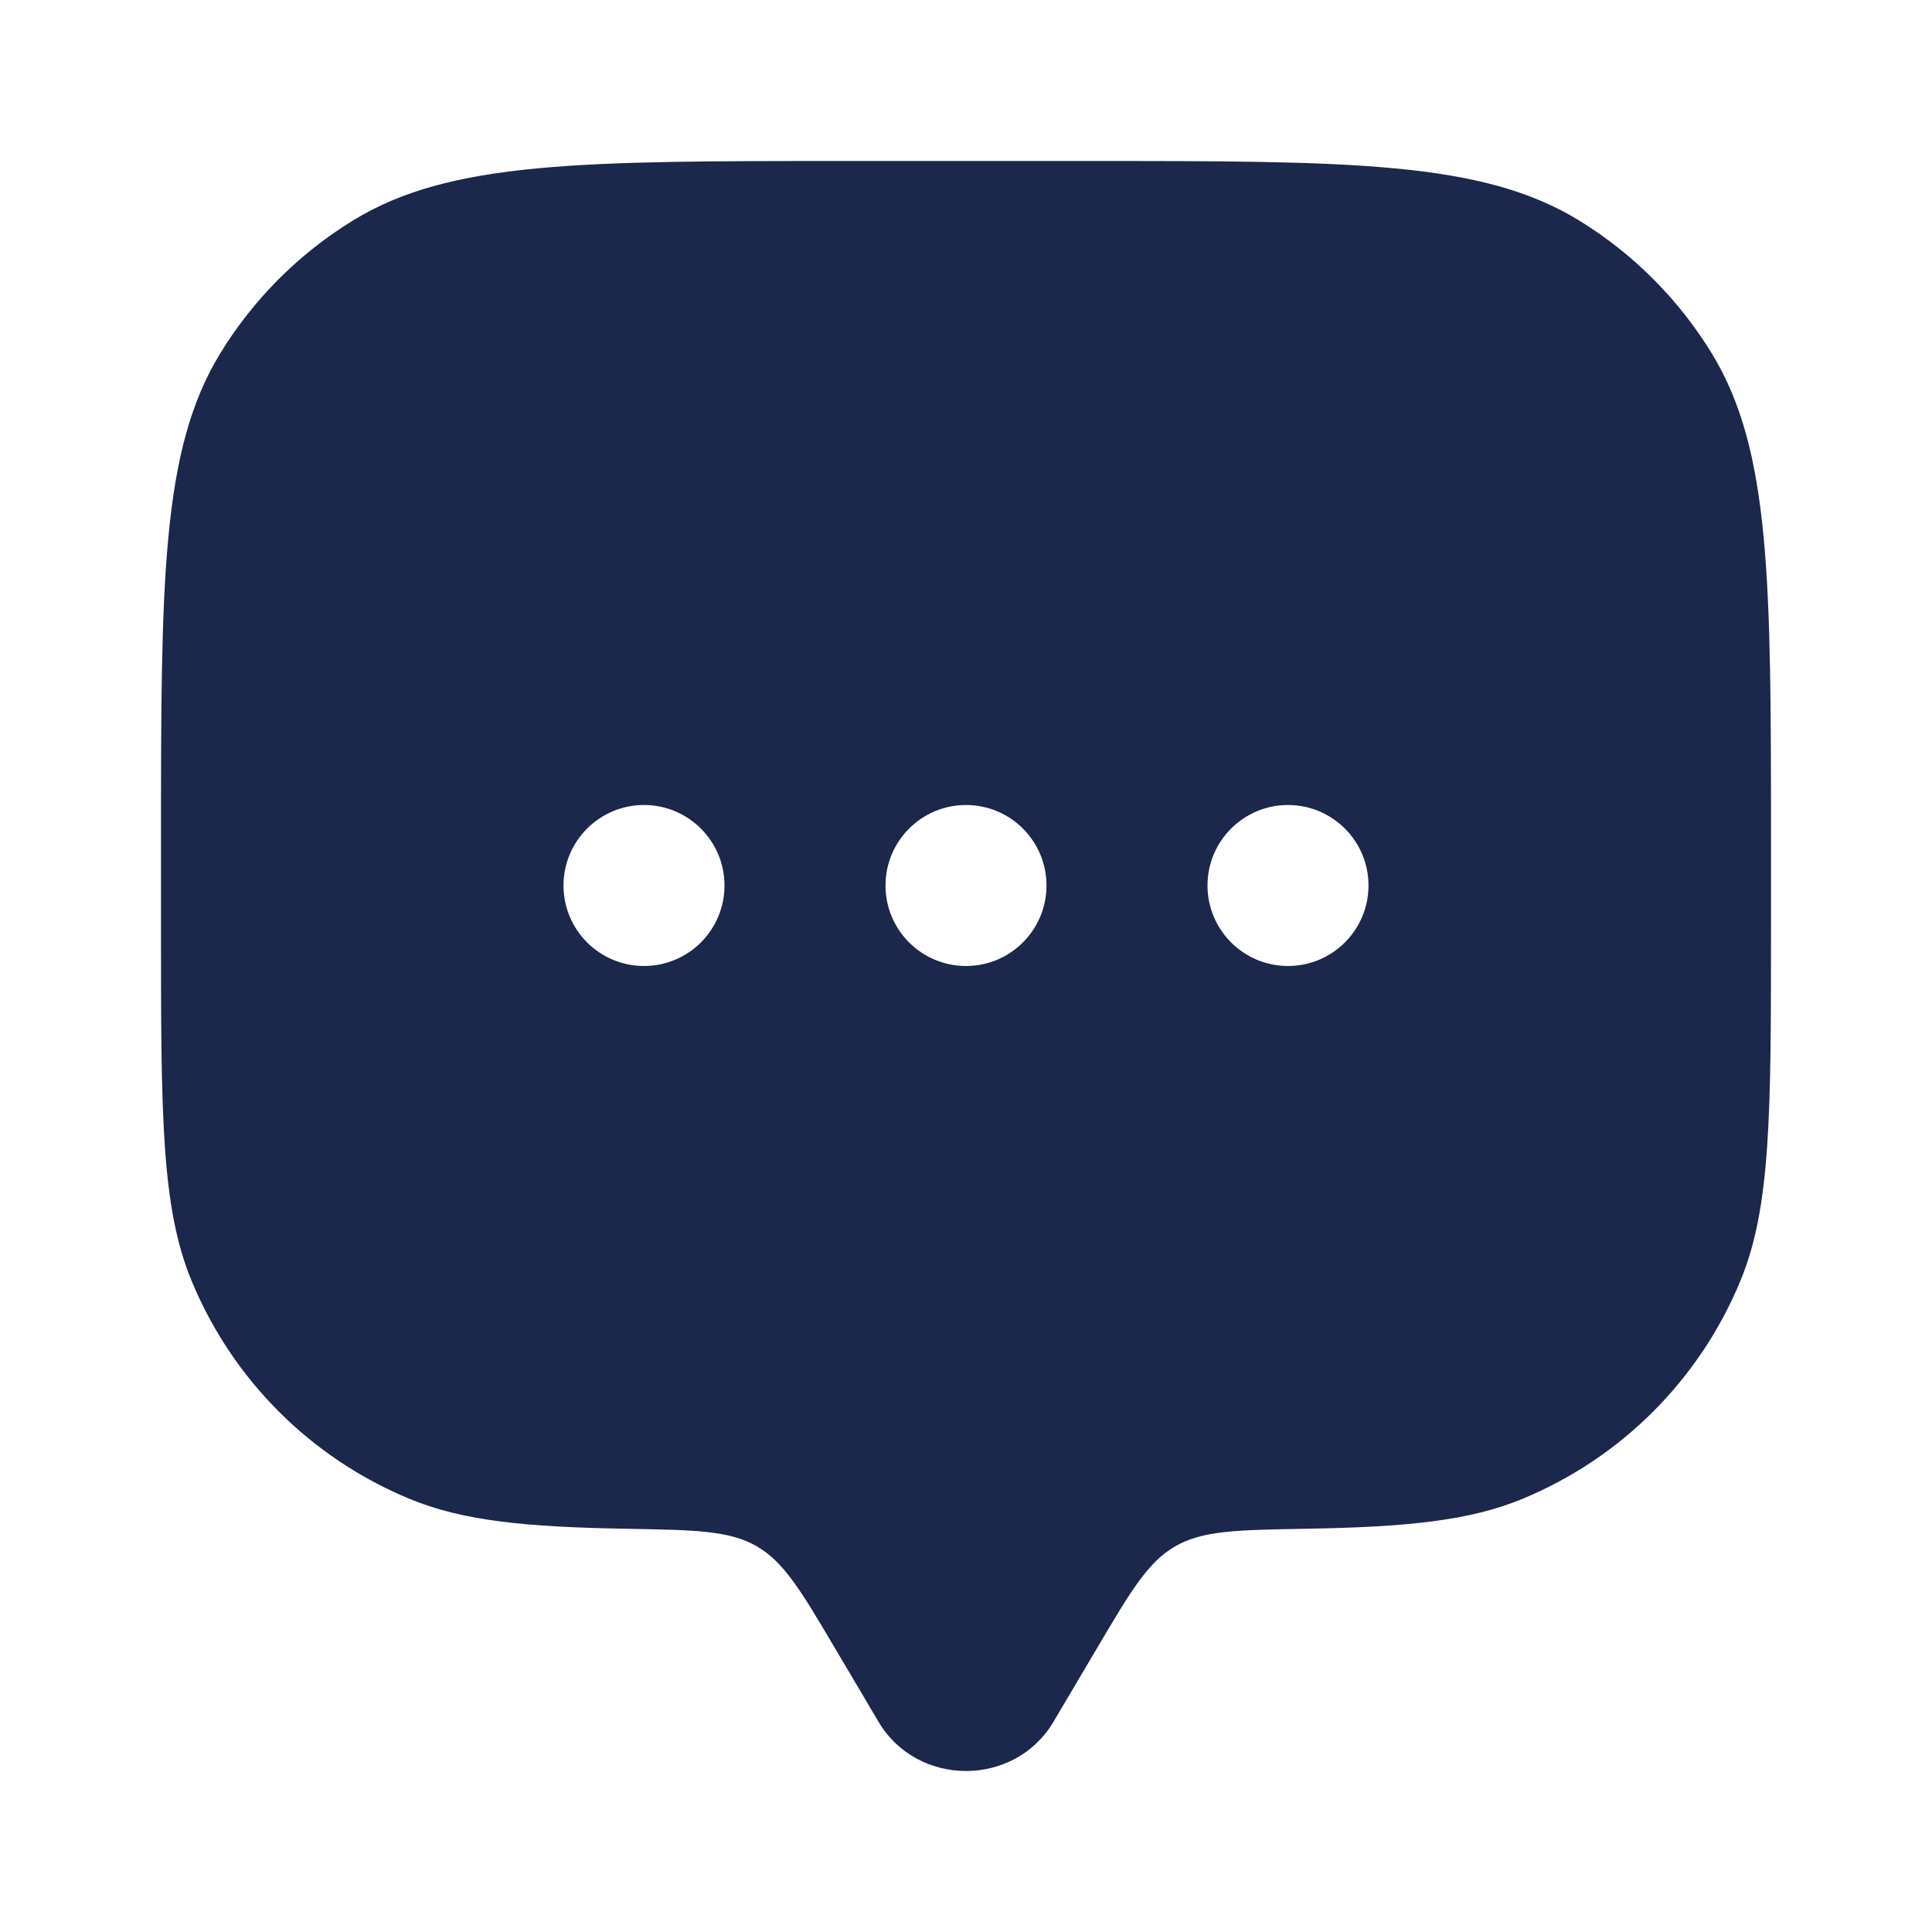
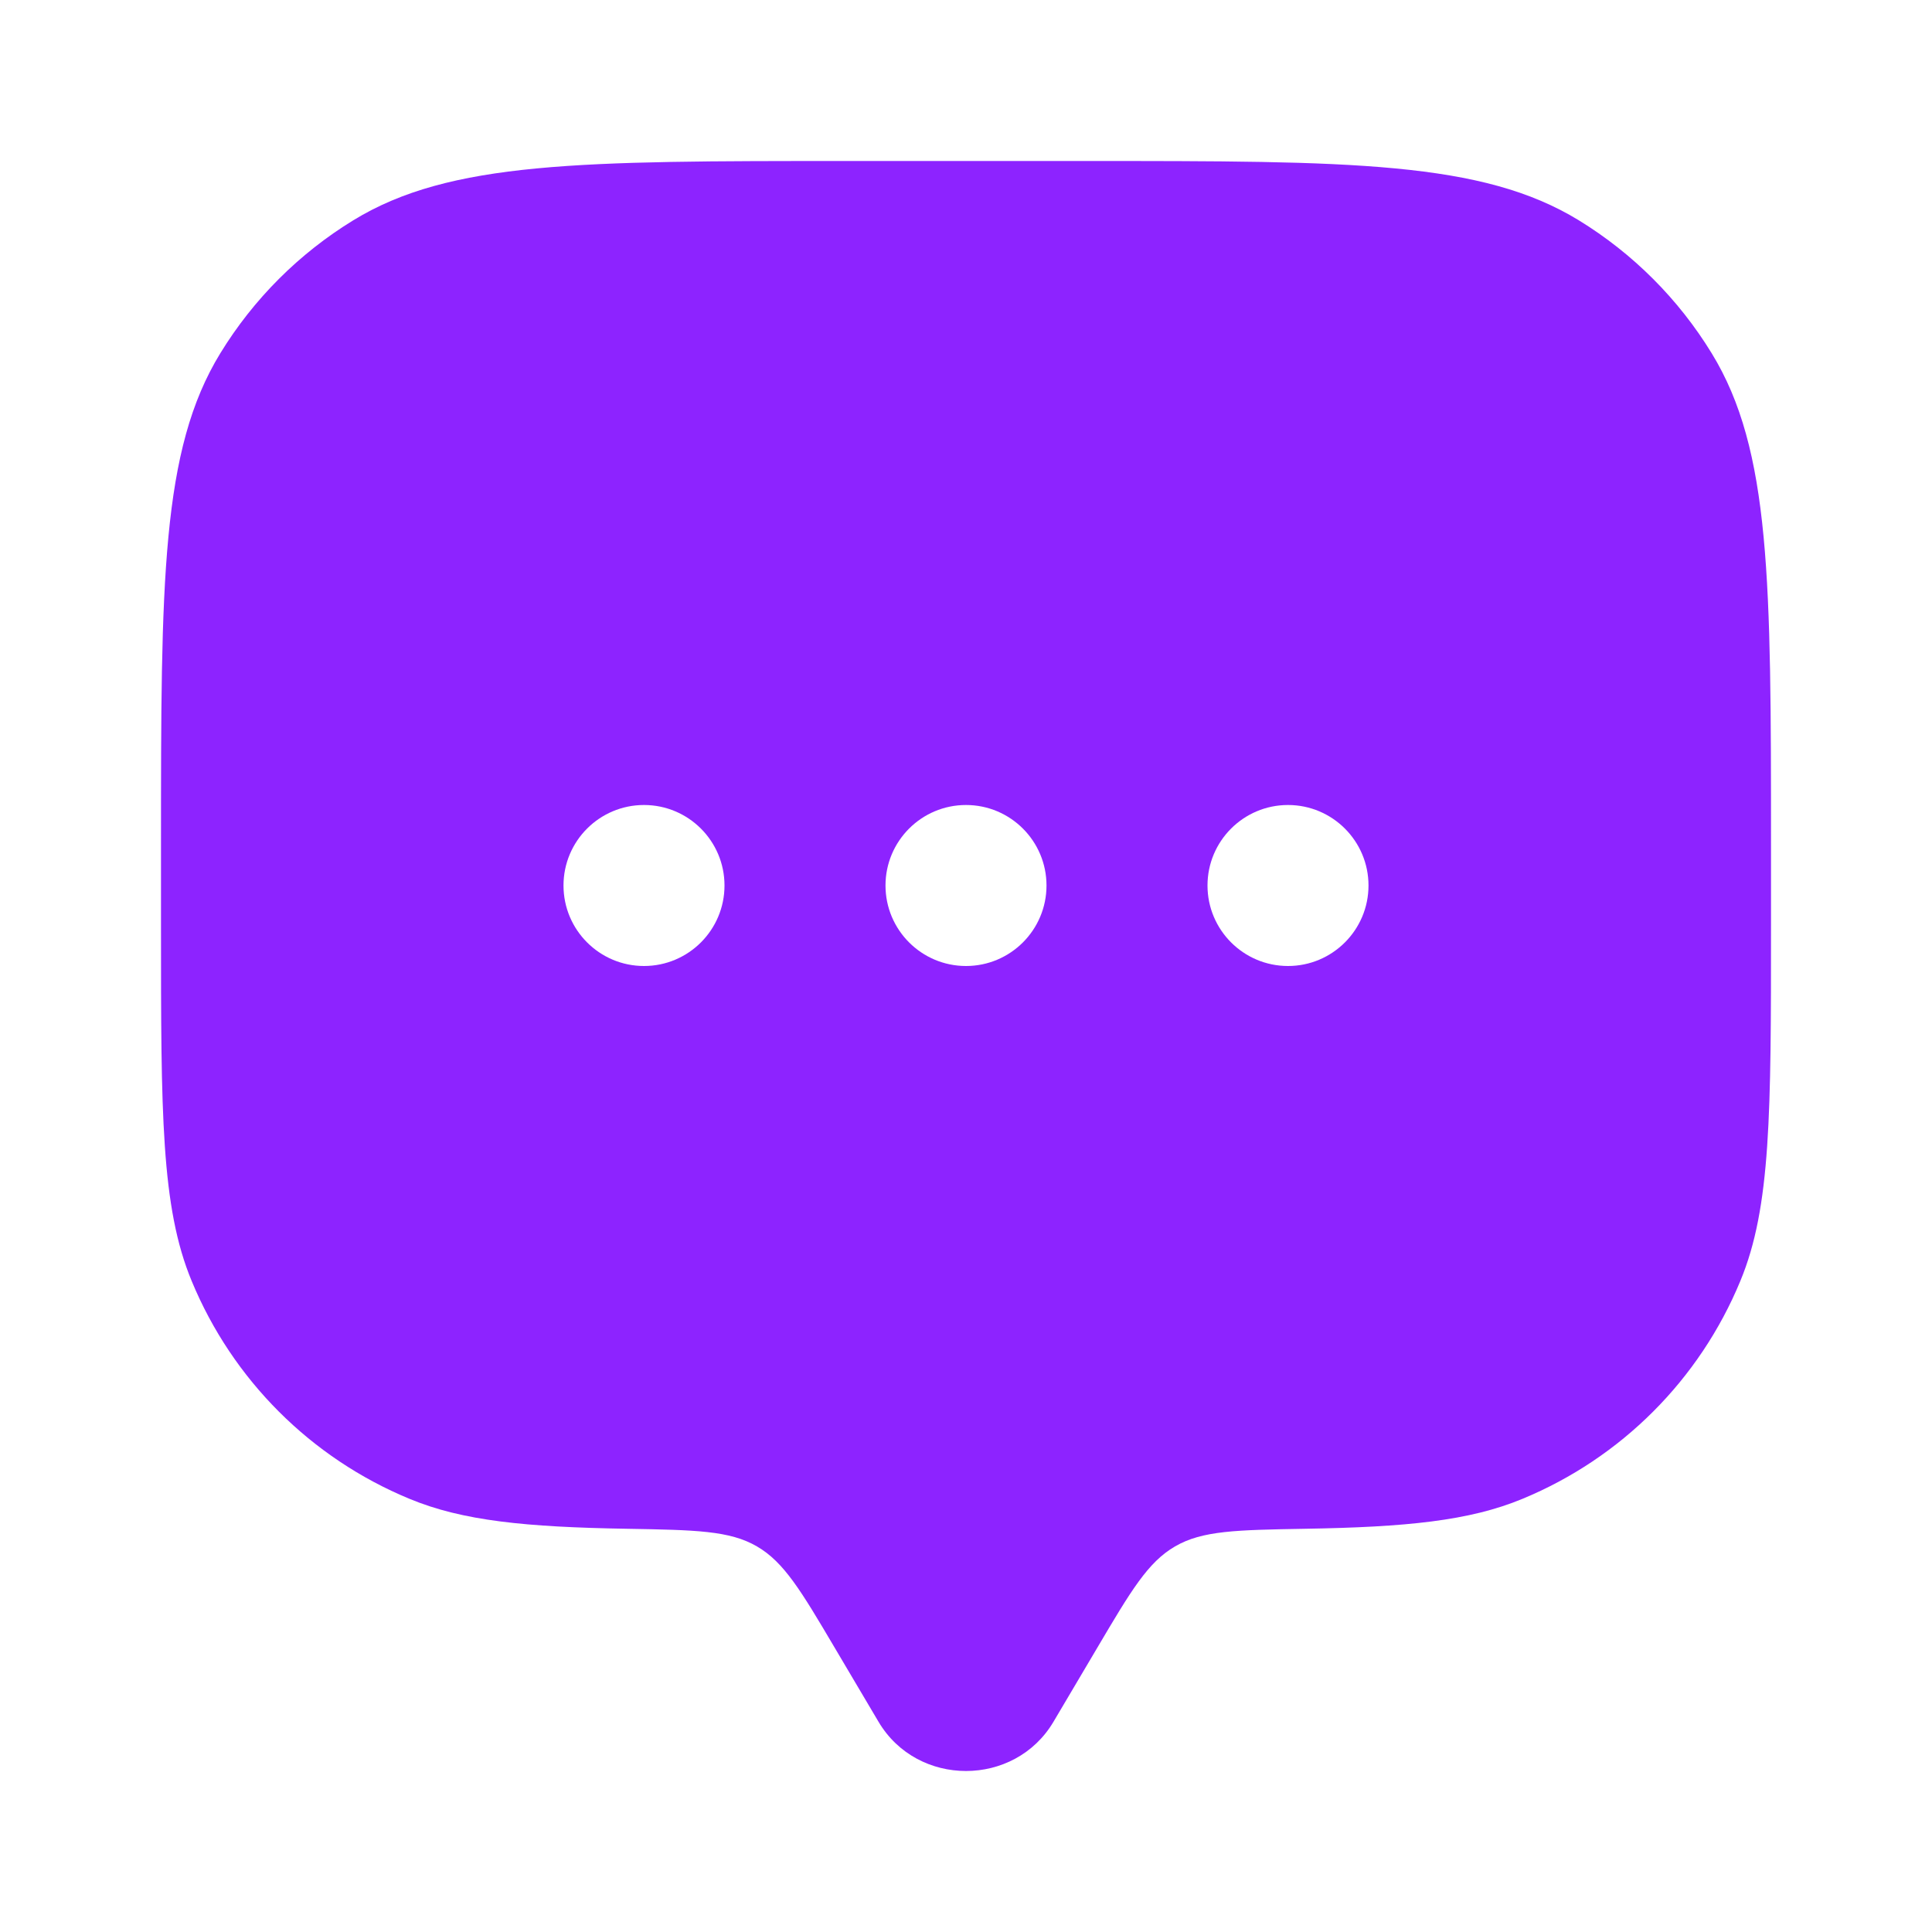
<svg xmlns="http://www.w3.org/2000/svg" width="800px" height="800px" viewBox="0 0 24 24" fill="none">
-   <path fill-rule="evenodd" clip-rule="evenodd" d="M13.087 21.388L13.629 20.472C14.049 19.761 14.259 19.406 14.597 19.21C14.935 19.013 15.36 19.006 16.21 18.991C17.466 18.97 18.253 18.893 18.913 18.619C20.139 18.112 21.112 17.139 21.619 15.913C22 14.995 22 13.83 22 11.5V10.5C22 7.227 22 5.59 21.263 4.388C20.851 3.715 20.285 3.149 19.613 2.737C18.41 2 16.773 2 13.5 2H10.5C7.227 2 5.59 2 4.388 2.737C3.715 3.149 3.149 3.715 2.737 4.388C2 5.59 2 7.227 2 10.5V11.5C2 13.83 2 14.995 2.381 15.913C2.888 17.139 3.861 18.112 5.087 18.619C5.747 18.893 6.534 18.97 7.79 18.991C8.64 19.006 9.065 19.013 9.403 19.21C9.74 19.406 9.951 19.761 10.371 20.472L10.913 21.388C11.396 22.204 12.604 22.204 13.087 21.388ZM16 12C16.552 12 17 11.552 17 11C17 10.448 16.552 10 16 10C15.448 10 15 10.448 15 11C15 11.552 15.448 12 16 12ZM13 11C13 11.552 12.552 12 12 12C11.448 12 11 11.552 11 11C11 10.448 11.448 10 12 10C12.552 10 13 10.448 13 11ZM8 12C8.552 12 9 11.552 9 11C9 10.448 8.552 10 8 10C7.448 10 7 10.448 7 11C7 11.552 7.448 12 8 12Z" fill="#1C274C" />
+   <path fill-rule="evenodd" clip-rule="evenodd" d="M13.087 21.388L13.629 20.472C14.049 19.761 14.259 19.406 14.597 19.21C14.935 19.013 15.36 19.006 16.21 18.991C17.466 18.97 18.253 18.893 18.913 18.619C20.139 18.112 21.112 17.139 21.619 15.913C22 14.995 22 13.83 22 11.5V10.5C22 7.227 22 5.59 21.263 4.388C20.851 3.715 20.285 3.149 19.613 2.737C18.41 2 16.773 2 13.5 2H10.5C7.227 2 5.59 2 4.388 2.737C3.715 3.149 3.149 3.715 2.737 4.388C2 5.59 2 7.227 2 10.5V11.5C2 13.83 2 14.995 2.381 15.913C2.888 17.139 3.861 18.112 5.087 18.619C5.747 18.893 6.534 18.97 7.79 18.991C8.64 19.006 9.065 19.013 9.403 19.21C9.74 19.406 9.951 19.761 10.371 20.472L10.913 21.388C11.396 22.204 12.604 22.204 13.087 21.388ZM16 12C16.552 12 17 11.552 17 11C17 10.448 16.552 10 16 10C15.448 10 15 10.448 15 11C15 11.552 15.448 12 16 12ZM13 11C13 11.552 12.552 12 12 12C11.448 12 11 11.552 11 11C11 10.448 11.448 10 12 10C12.552 10 13 10.448 13 11ZM8 12C8.552 12 9 11.552 9 11C9 10.448 8.552 10 8 10C7.448 10 7 10.448 7 11C7 11.552 7.448 12 8 12Z" fill="#8d23ff" />
</svg>
